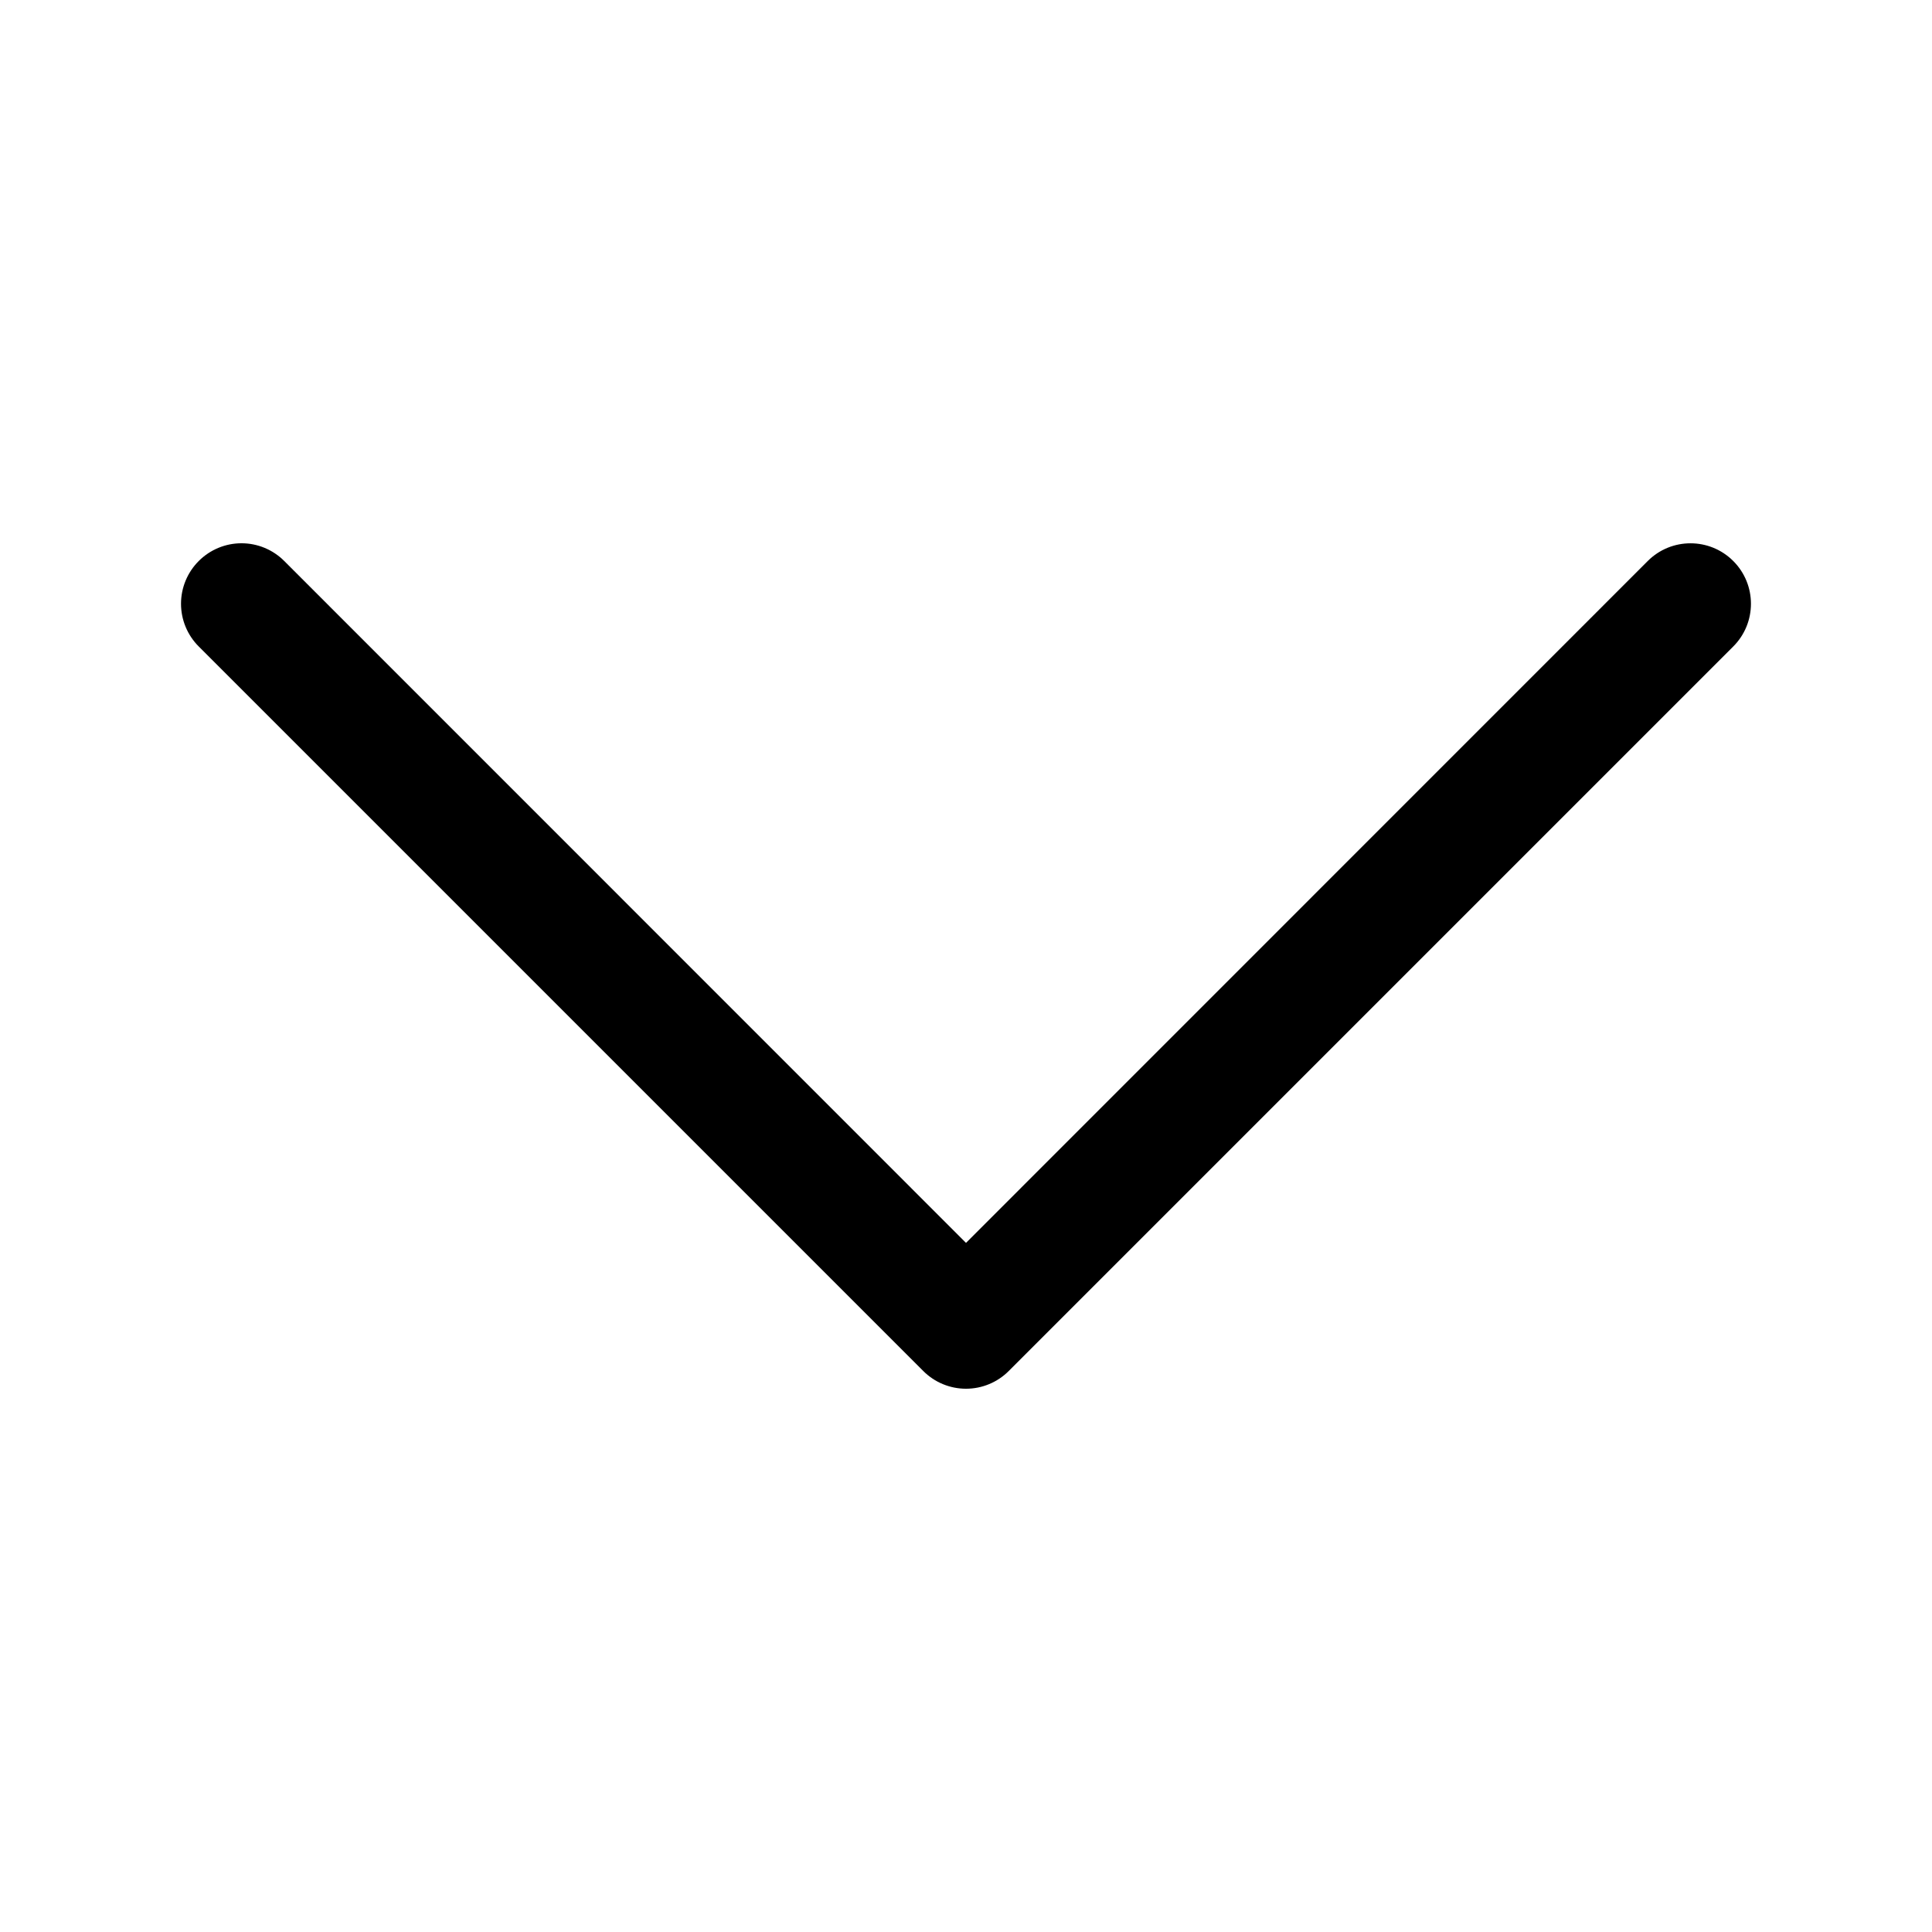
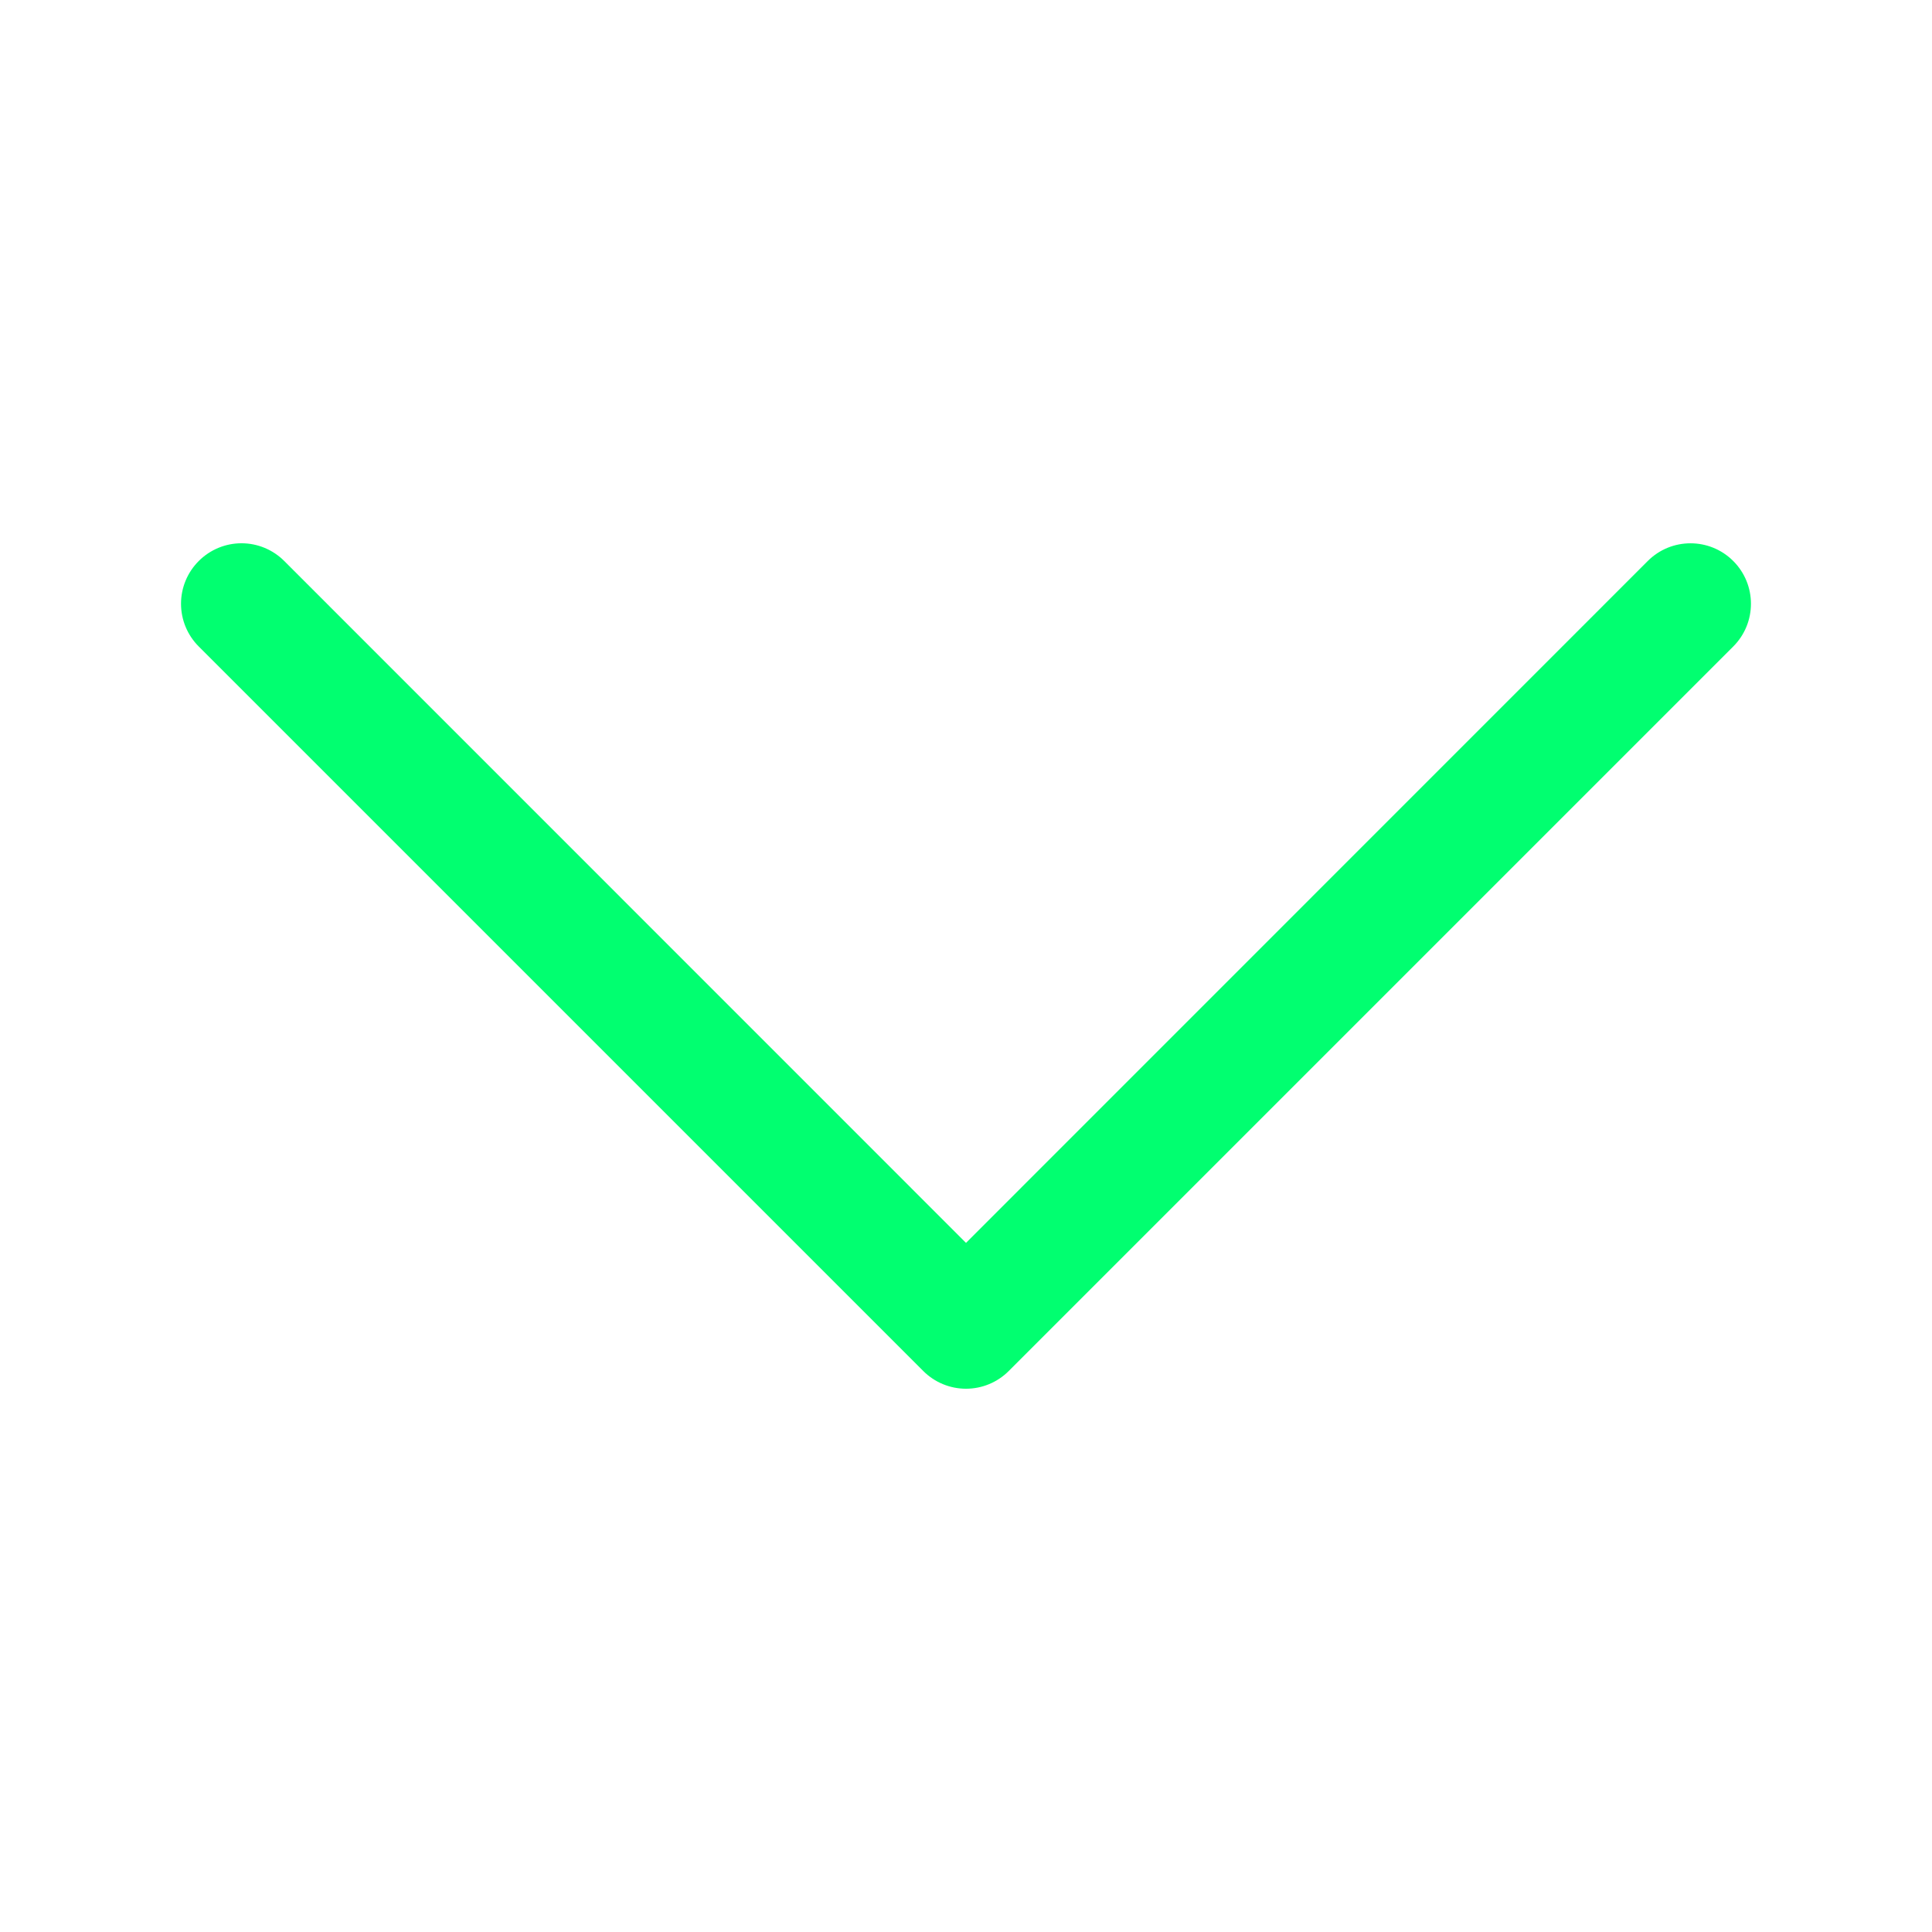
- <svg xmlns="http://www.w3.org/2000/svg" width="16" height="16" fill="currentColor" class="bi bi-chevron-down" viewBox="0 0 16 16">
+ <svg xmlns="http://www.w3.org/2000/svg" style="color: #01ff70;" width="20" height="20" fill="currentColor" class="bi bi-chevron-down" viewBox="0 0 16 16">
  <path fill-rule="evenodd" d="M1.646 4.646a.5.5 0 0 1 .708 0L8 10.293l5.646-5.647a.5.5 0 0 1 .708.708l-6 6a.5.5 0 0 1-.708 0l-6-6a.5.5 0 0 1 0-.708z" />
</svg>
